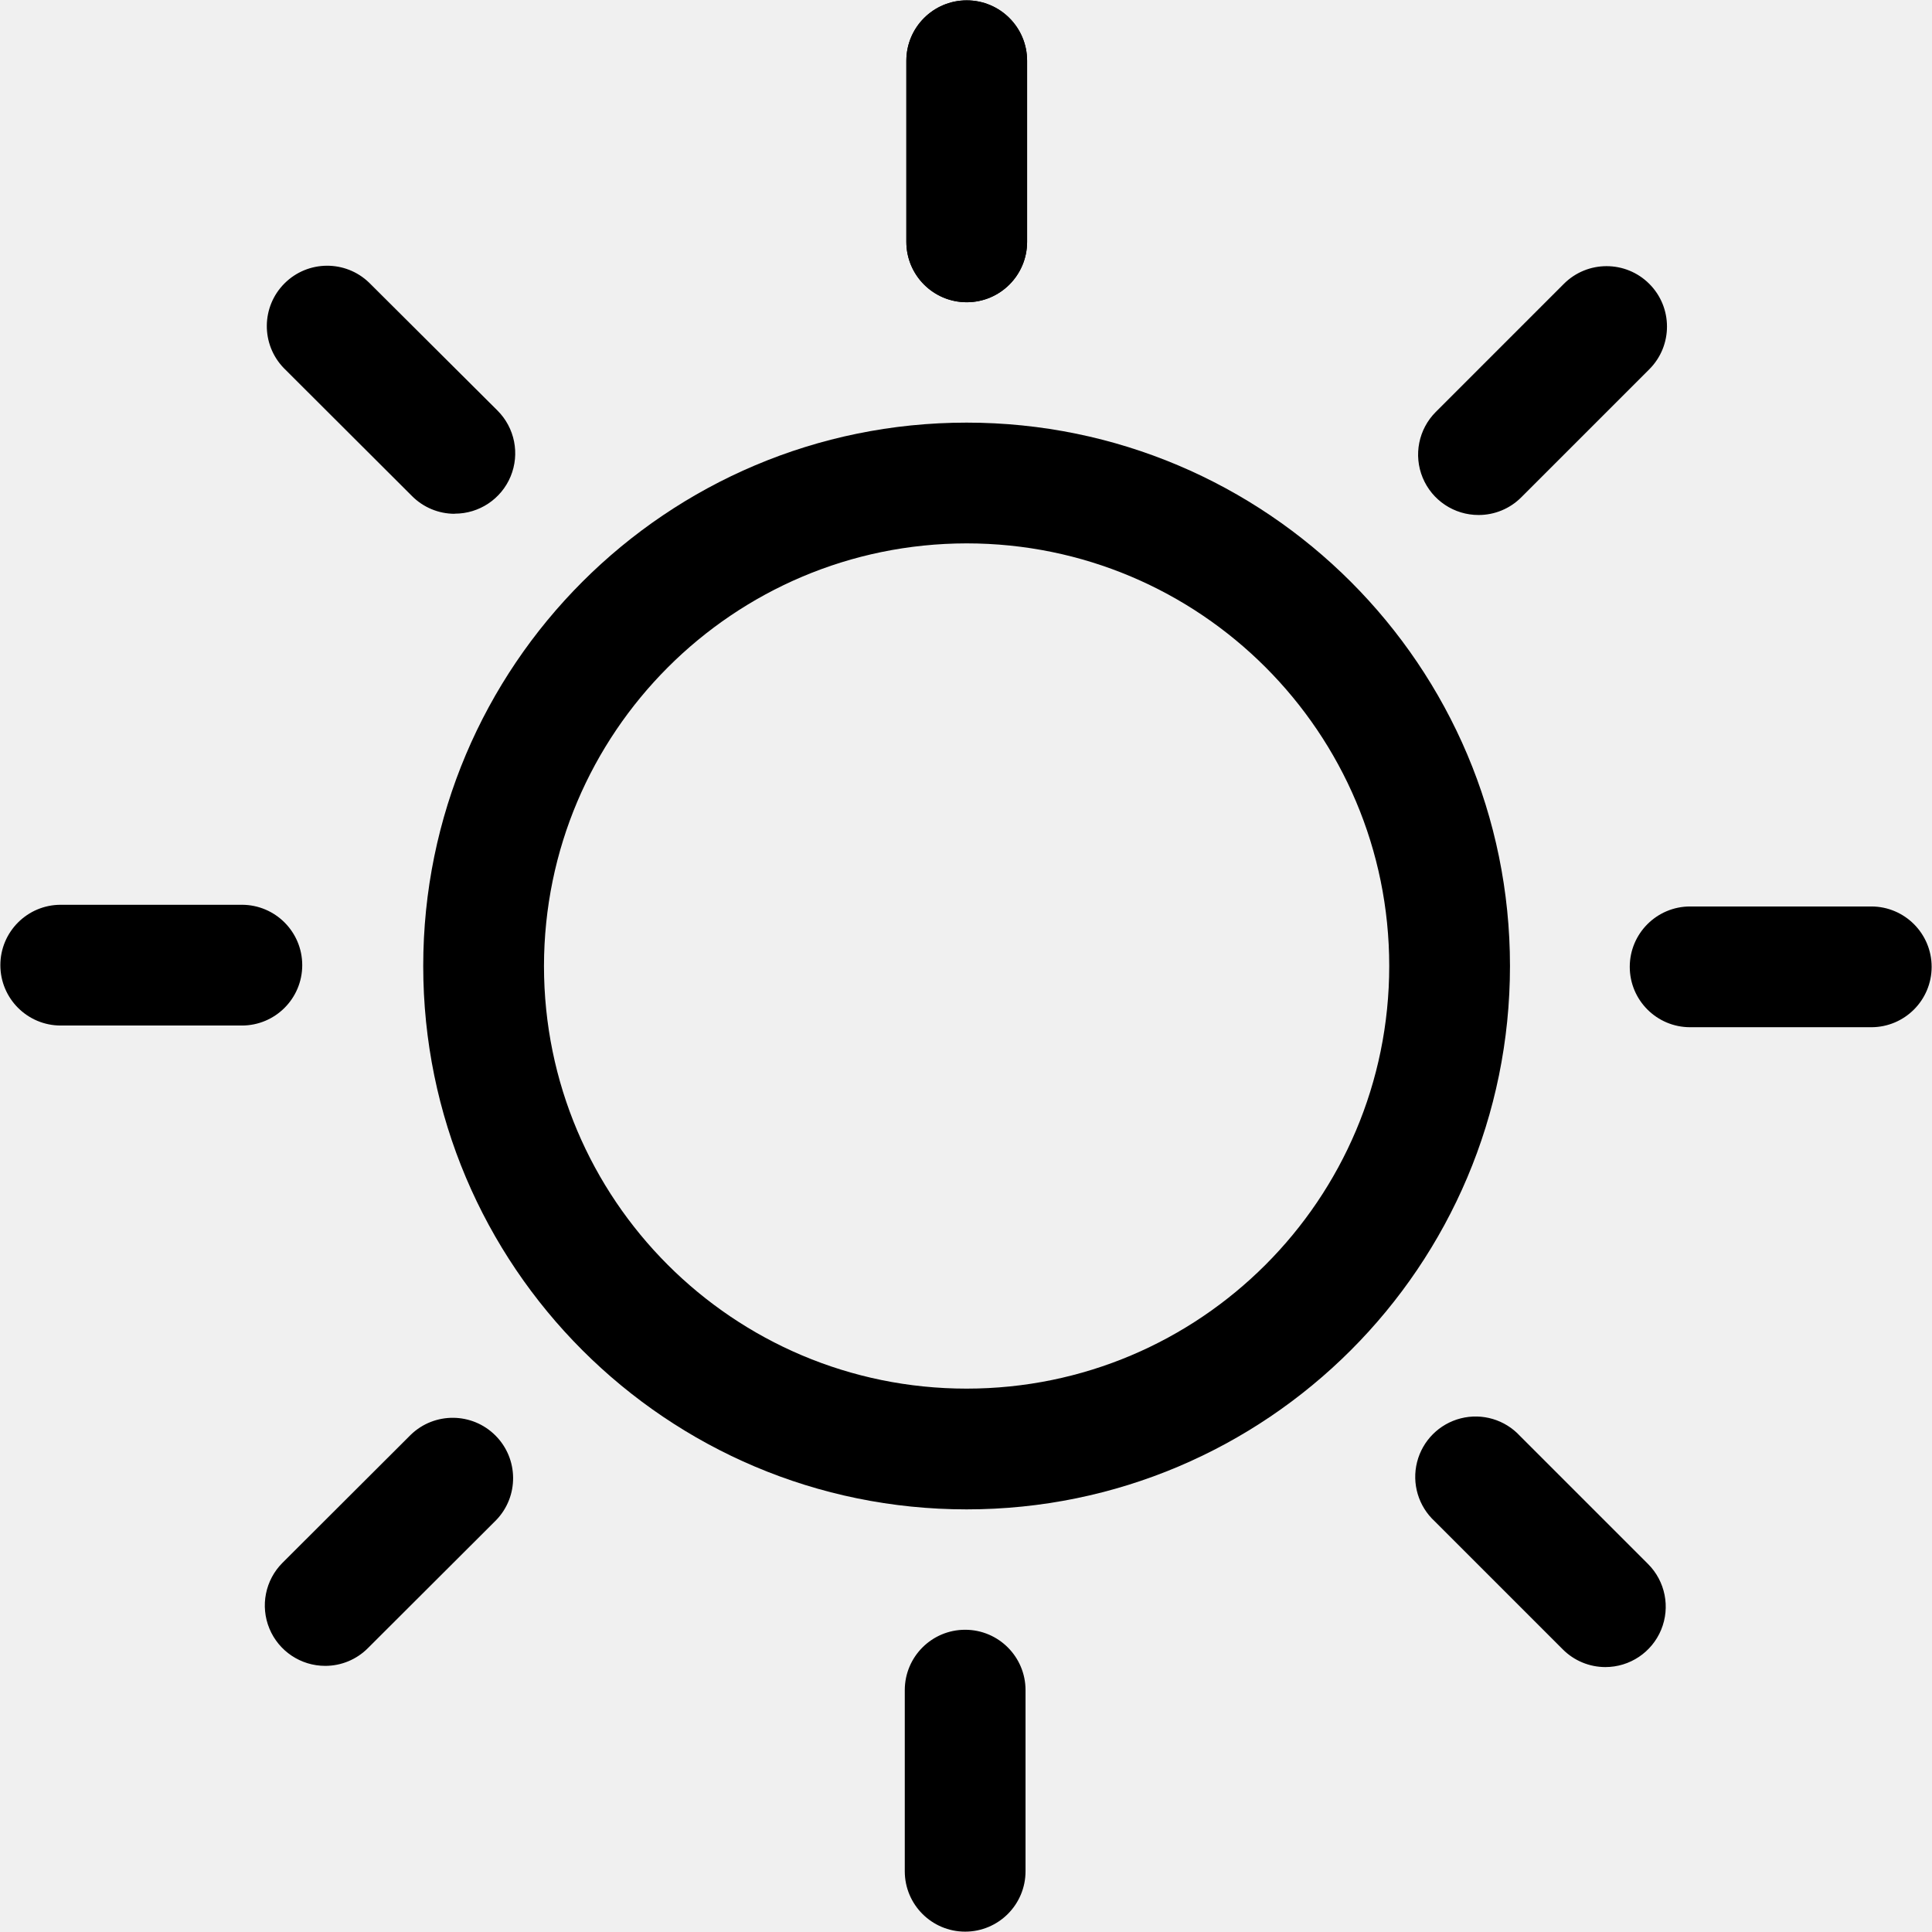
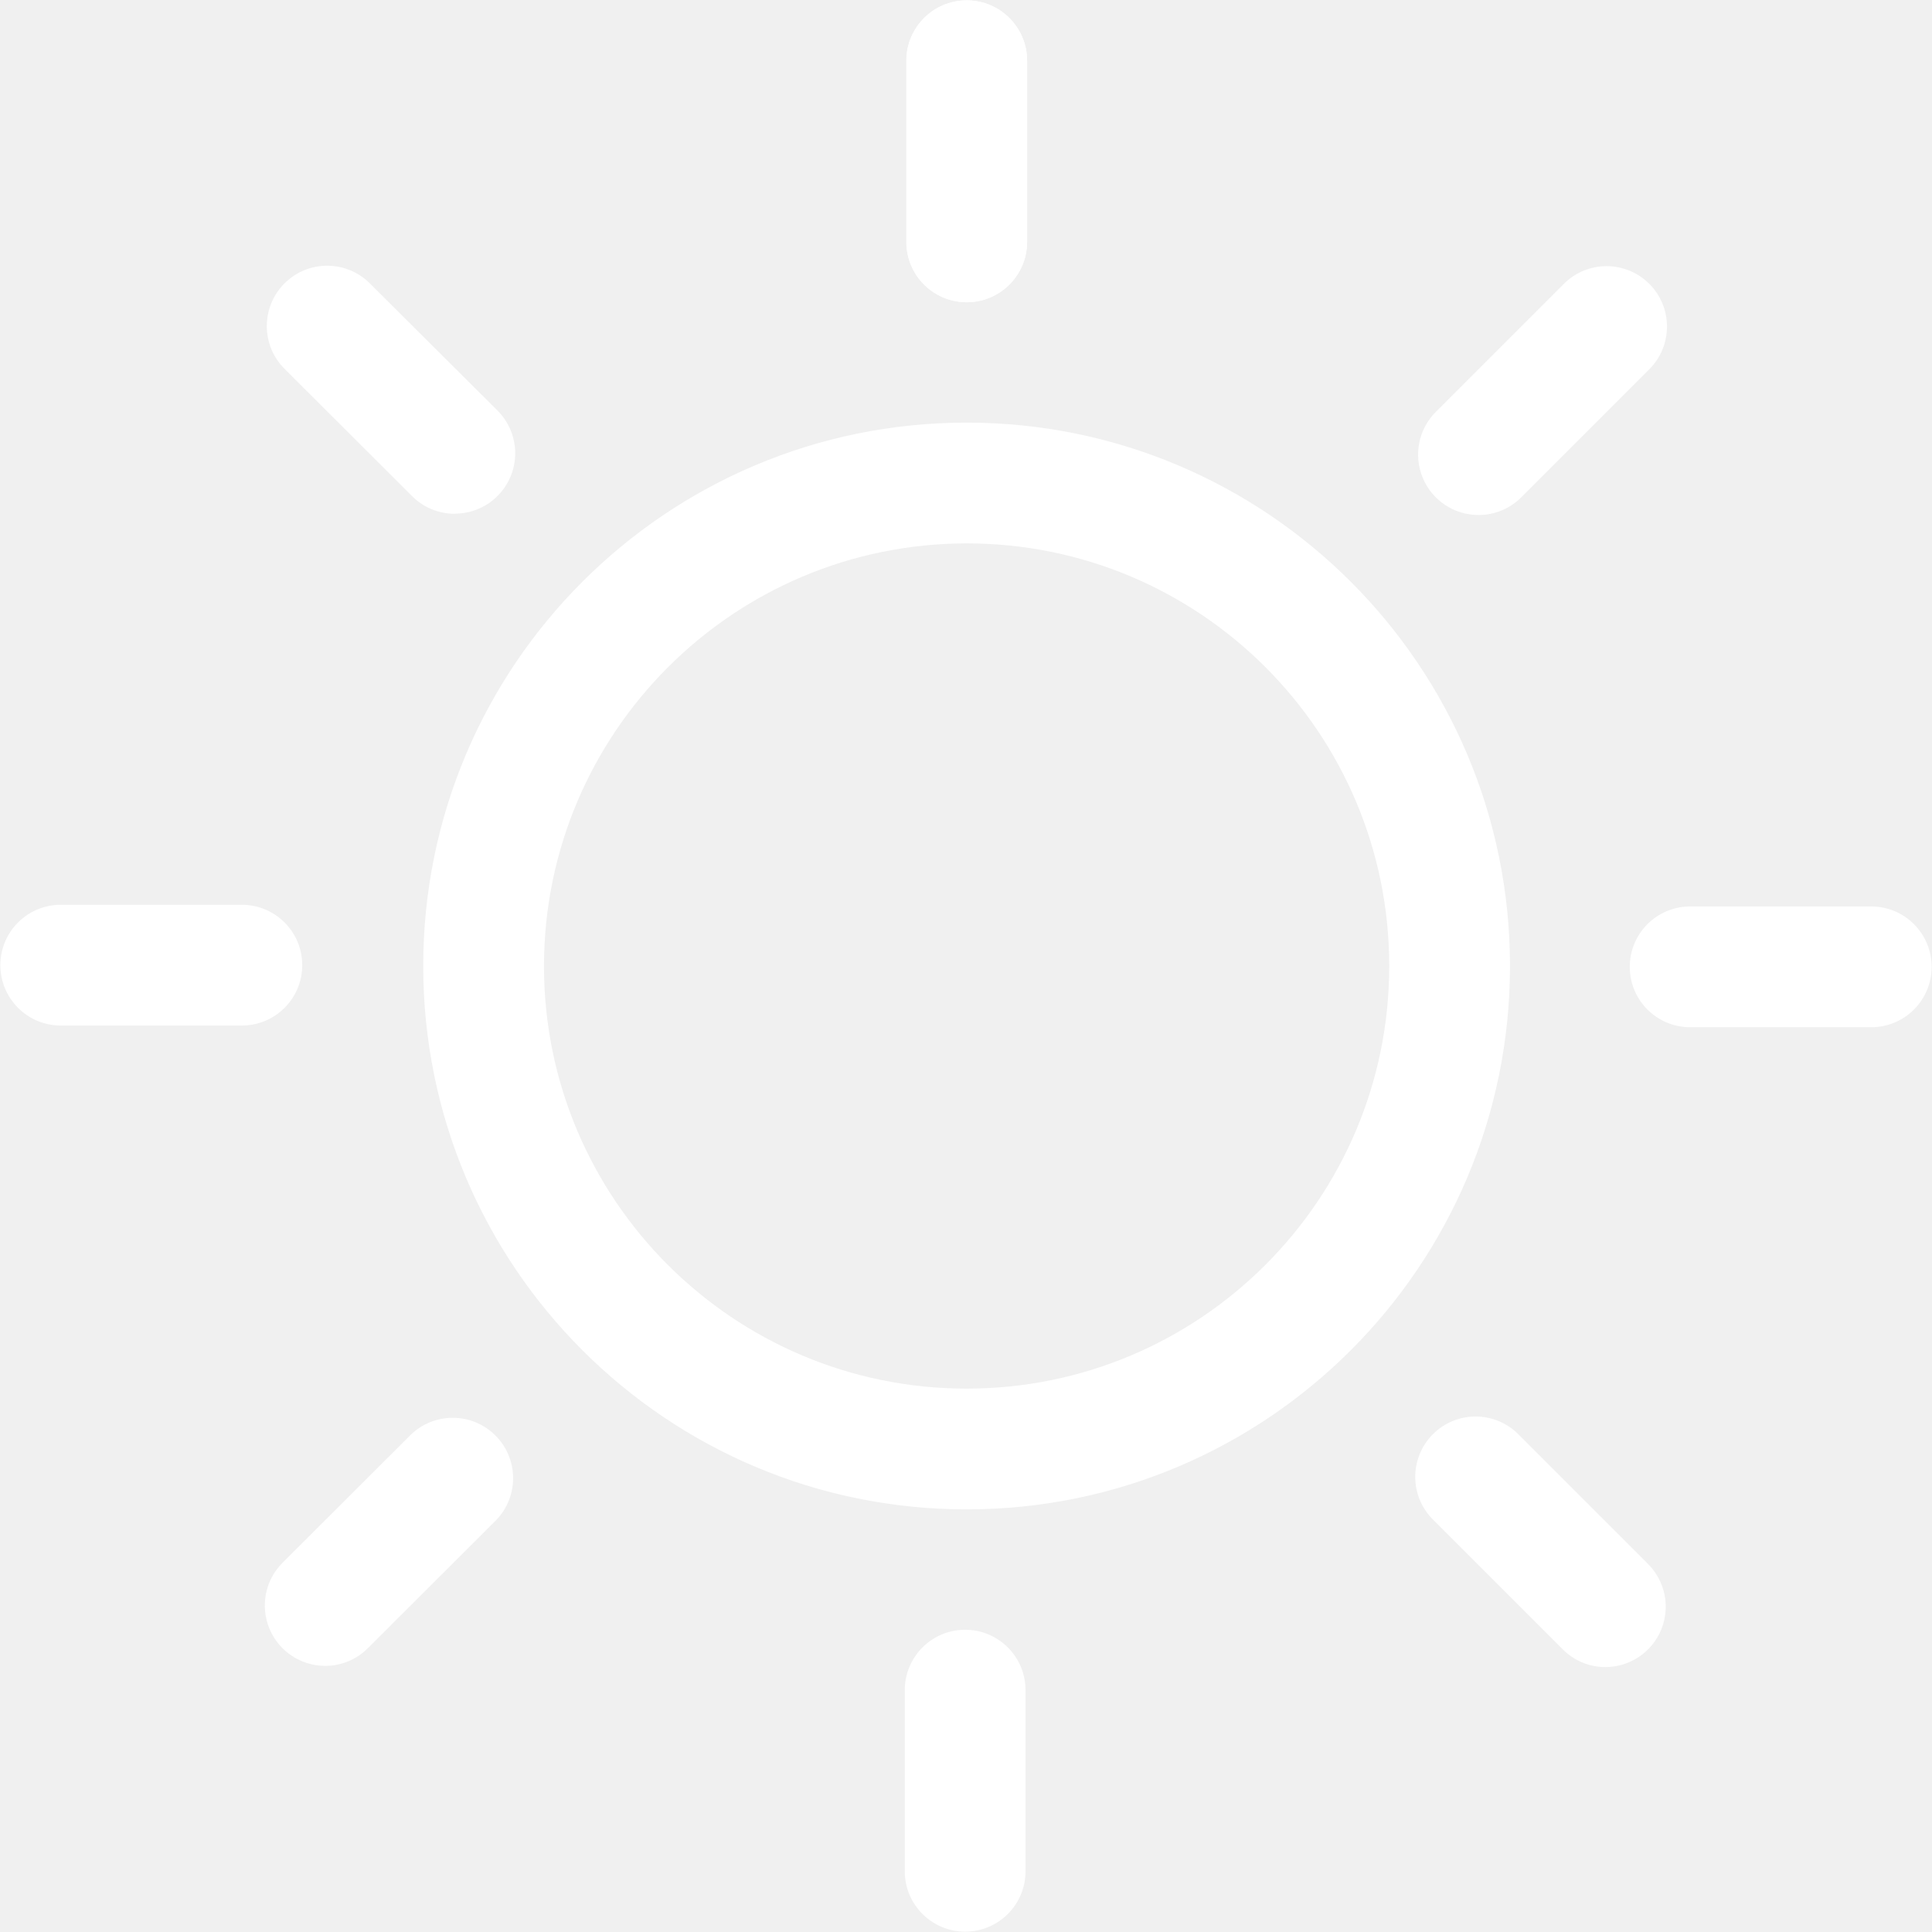
- <svg xmlns="http://www.w3.org/2000/svg" width="16" height="16" fill="currentColor" class="qi-100" viewBox="0 0 16 16">
+ <svg xmlns="http://www.w3.org/2000/svg" width="16" height="16" fill="white" class="qi-100" viewBox="0 0 16 16">
  <path d="M8.005 4.5a3.5 3.5 0 1 1-3.5 3.5 3.504 3.504 0 0 1 3.5-3.5m0-1a4.5 4.5 0 1 0 4.5 4.5 4.5 4.5 0 0 0-4.5-4.5zm.001-.997a.5.5 0 0 1-.5-.5v-1.5a.5.5 0 1 1 1 0v1.5a.5.5 0 0 1-.5.5z" />
  <path d="M8.006 2.503a.5.5 0 0 1-.5-.5v-1.5a.5.5 0 1 1 1 0v1.5a.5.5 0 0 1-.5.5zM3.765 4.255a.498.498 0 0 1-.353-.147L2.35 3.048a.5.5 0 0 1 .707-.707L4.12 3.4a.5.5 0 0 1-.354.854zM2.003 8.493h-1.5a.5.5 0 0 1 0-1h1.5a.5.5 0 0 1 0 1zm.691 5.303a.5.5 0 0 1-.354-.854l1.062-1.06a.5.5 0 0 1 .707.707l-1.062 1.06a.498.498 0 0 1-.353.147zm5.299 2.201a.5.5 0 0 1-.5-.5v-1.5a.5.5 0 0 1 1 0v1.5a.5.5 0 0 1-.5.5zm5.302-2.191a.498.498 0 0 1-.353-.147l-1.06-1.06a.5.5 0 1 1 .706-.707l1.06 1.06a.5.5 0 0 1-.353.854zm2.202-5.299h-1.5a.5.5 0 1 1 0-1h1.5a.5.5 0 0 1 0 1zm-3.252-4.242a.5.5 0 0 1-.354-.854l1.06-1.06a.5.5 0 0 1 .708.707l-1.06 1.06a.498.498 0 0 1-.354.147z" />
</svg>
